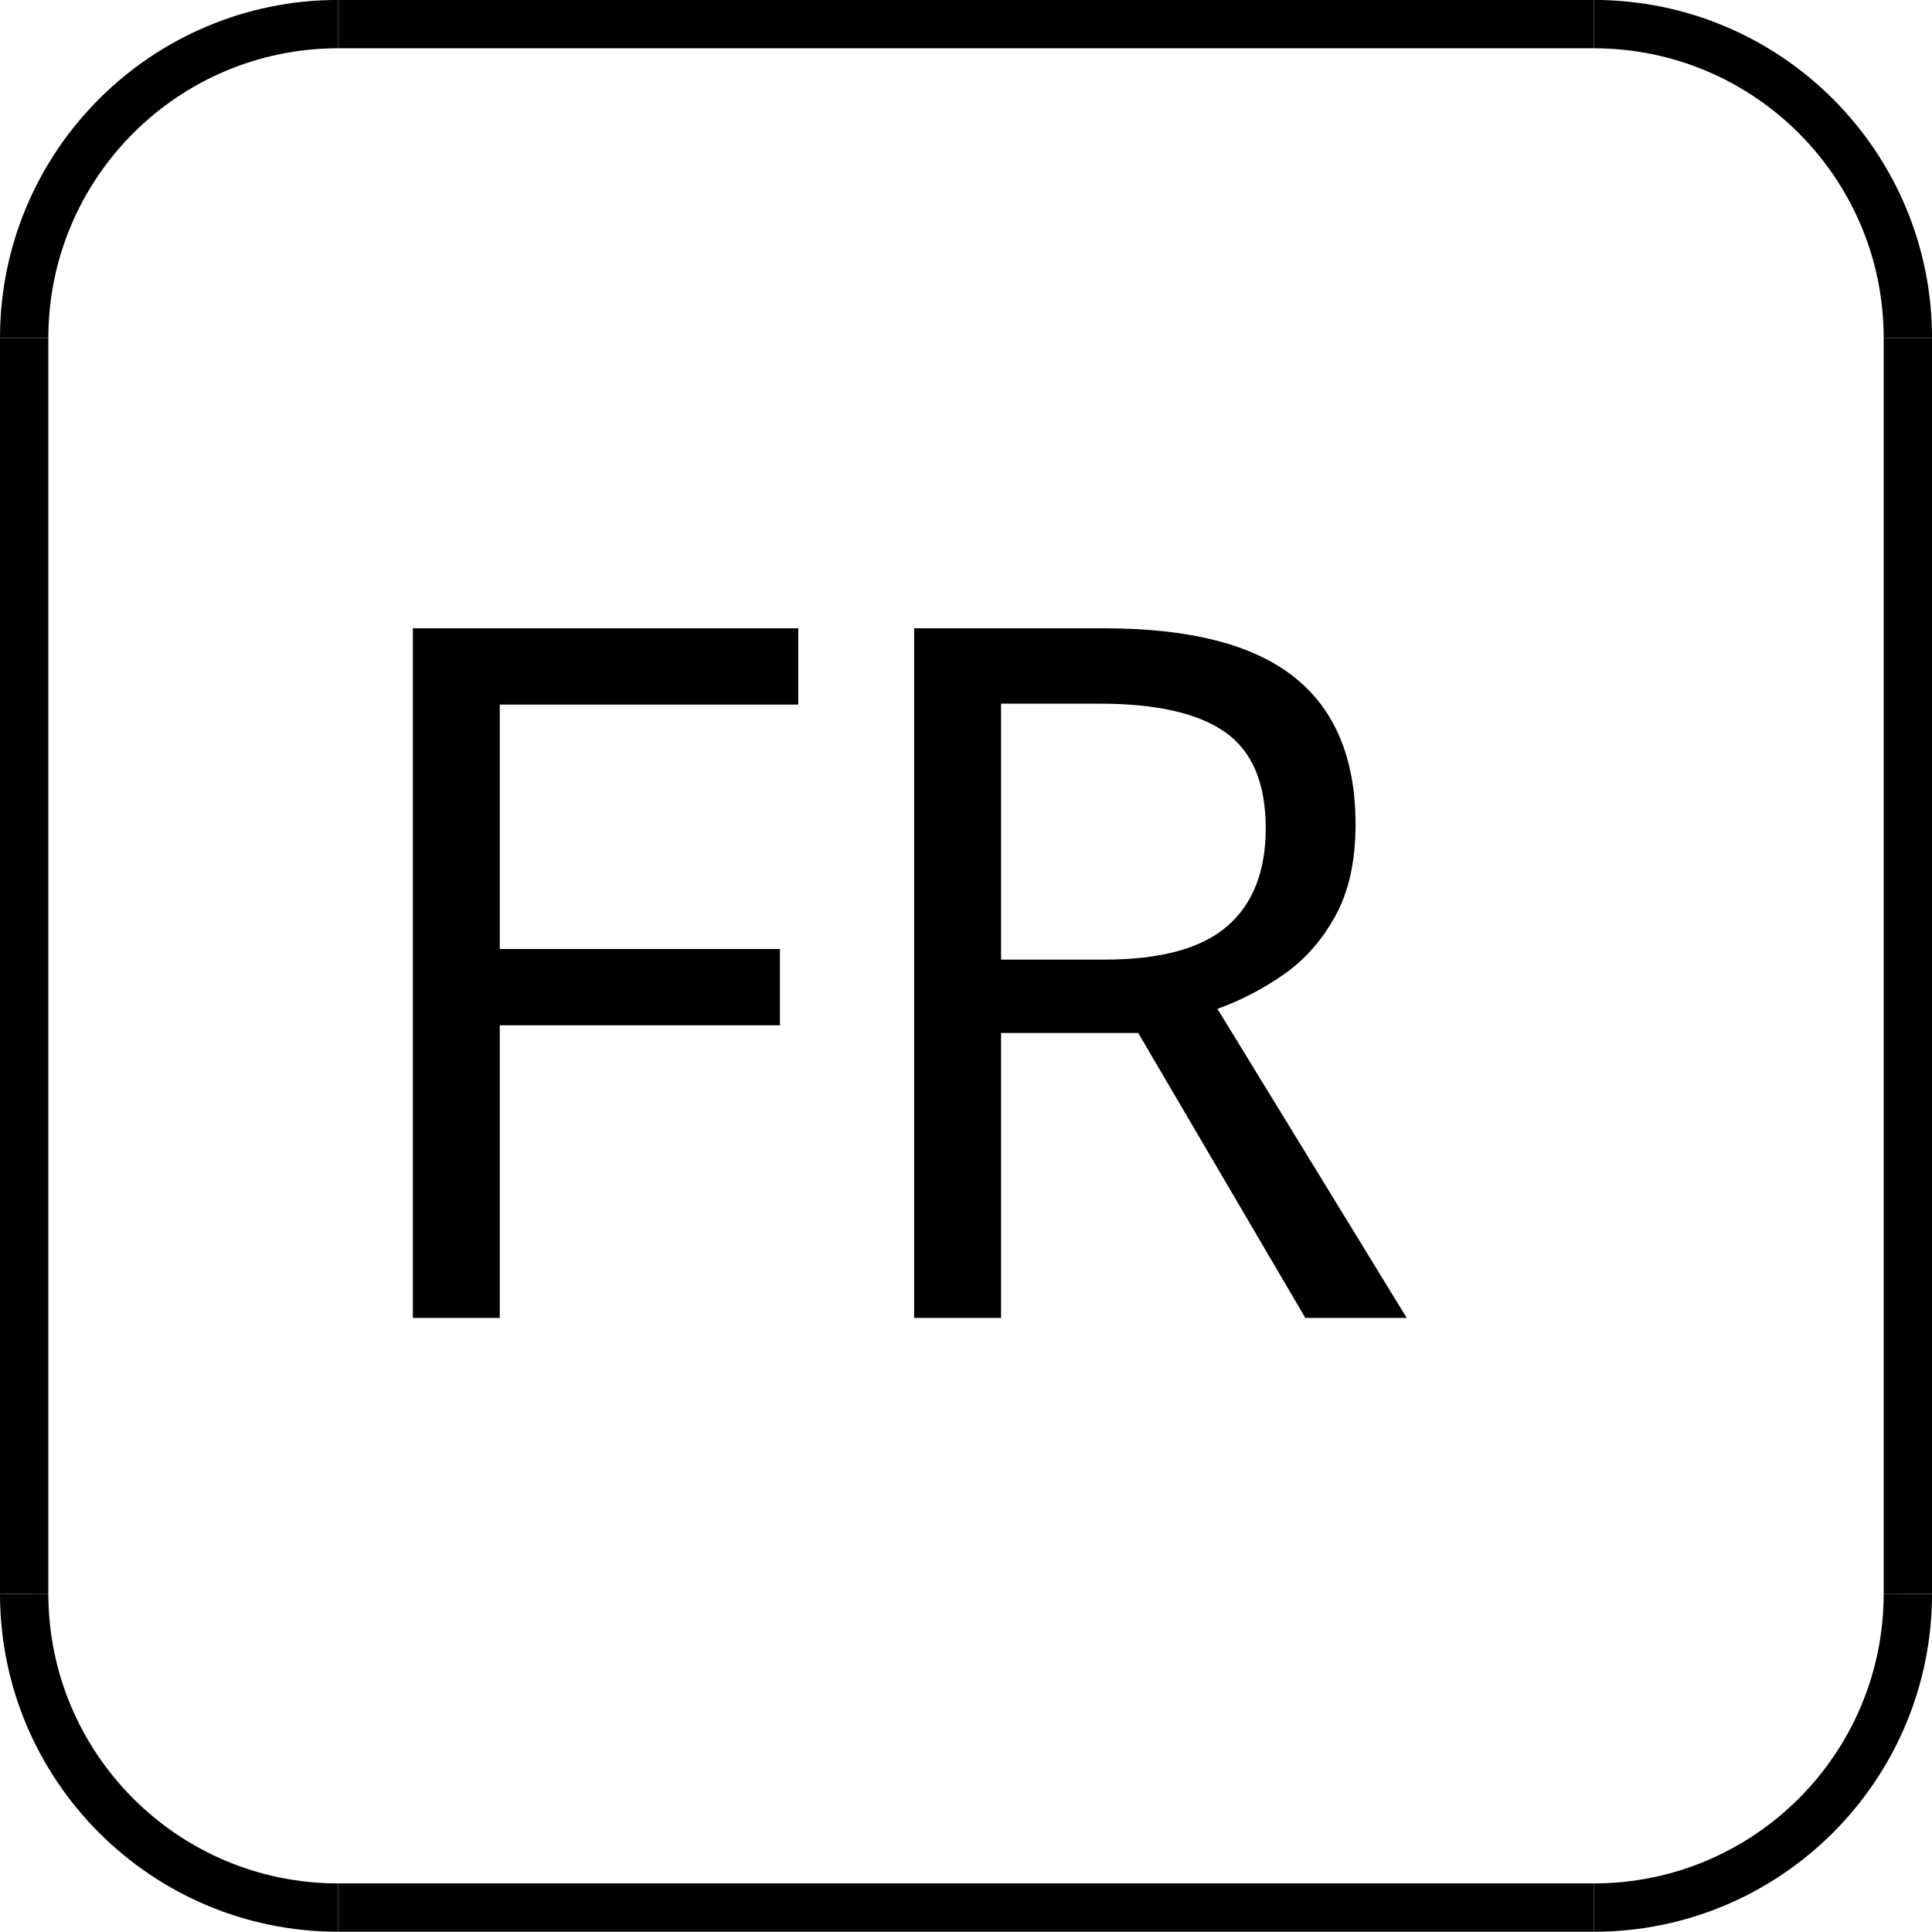
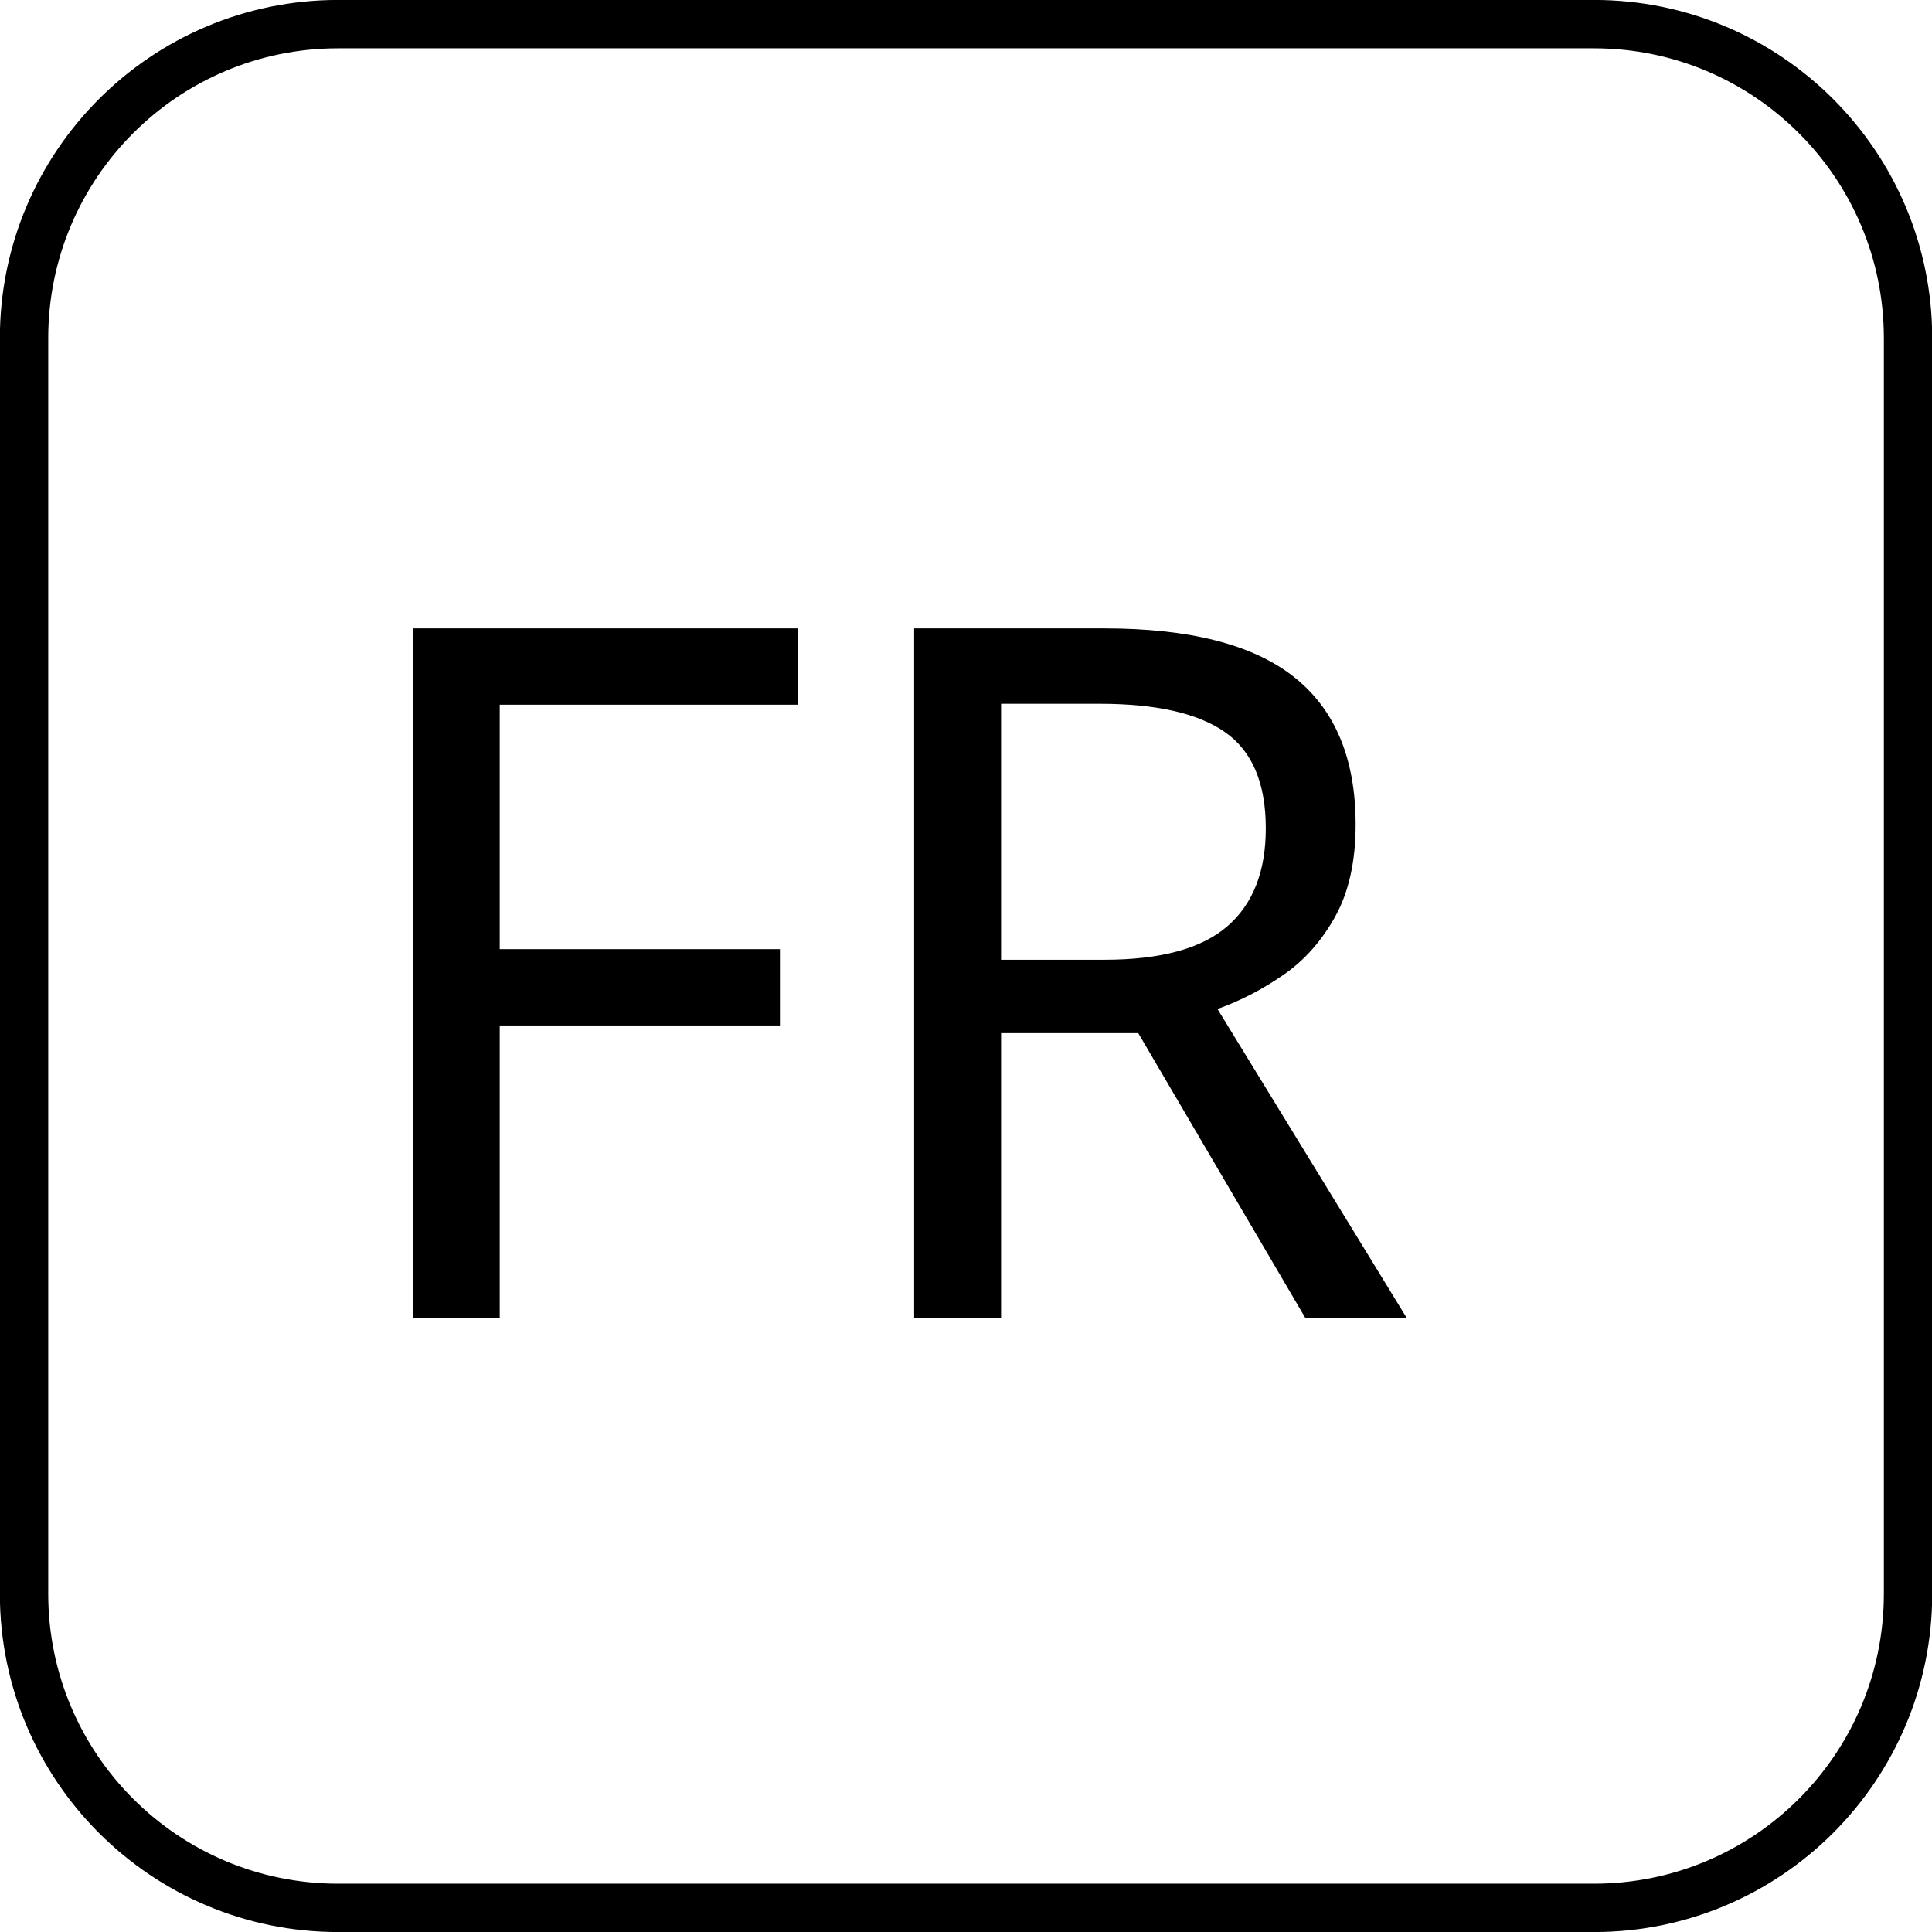
- <svg xmlns="http://www.w3.org/2000/svg" width="105.846mm" height="105.833mm" viewBox="0 0 105.846 105.833" version="1.1" id="svg1642">
+ <svg xmlns="http://www.w3.org/2000/svg" width="40" height="40" viewBox="0 0 10.583 10.583" version="1.1" id="svg1642">
  <defs id="defs1639">
    <rect x="594.125" y="725.376" width="1134.246" height="1221.003" id="rect3654" />
  </defs>
-   <g id="g6351" transform="matrix(0.2550201,0,0,0.2550201,23.8346,-123.7913)" style="stroke-width:10.375;stroke-miterlimit:4;stroke-dasharray:none">
+   <g id="g6351" transform="matrix(0.02550209,0,0,0.02550201,2.382814,-12.37913)" style="stroke-width:10.375;stroke-miterlimit:4;stroke-dasharray:none">
    <g id="g19584" transform="translate(-428.5982,-15.25546)" style="stroke-width:10.375;stroke-miterlimit:4;stroke-dasharray:none">
      <g id="g12097-8" transform="matrix(52.99567,0,0,52.99607,77843.156,179246.66)" style="stroke-width:0.196;stroke-miterlimit:4;stroke-dasharray:none">
        <path d="m -1461.164,-3372.718 a 1.273,1.273 0 0 0 -1.273,1.273" id="path1112-2" style="fill:none;stroke:#000000;stroke-width:0.196;stroke-miterlimit:4;stroke-dasharray:none" />
        <path d="m -1462.437,-3366.355 a 1.273,1.273 0 0 0 1.273,1.272" id="path1114-9" style="fill:none;stroke:#000000;stroke-width:0.196;stroke-miterlimit:4;stroke-dasharray:none" />
        <path d="m -1456.074,-3365.083 a 1.273,1.273 0 0 0 1.273,-1.272" id="path1116-9" style="fill:none;stroke:#000000;stroke-width:0.196;stroke-miterlimit:4;stroke-dasharray:none" />
        <polyline points="538.271,375.944 533.181,375.944 " id="polyline1118-6" style="fill:none;stroke:#000000;stroke-width:0.196;stroke-miterlimit:4;stroke-dasharray:none" transform="translate(-1994.345,-3741.027)" />
        <polyline points="533.181,368.309 538.271,368.309 " id="polyline1120-0" style="fill:none;stroke:#000000;stroke-width:0.196;stroke-miterlimit:4;stroke-dasharray:none" transform="translate(-1994.345,-3741.027)" />
        <polyline points="531.908,374.672 531.908,369.582 " id="polyline1122-2" style="fill:none;stroke:#000000;stroke-width:0.196;stroke-miterlimit:4;stroke-dasharray:none" transform="translate(-1994.345,-3741.027)" />
        <polyline points="539.544,369.582 539.544,374.672 " id="polyline1124-7" style="fill:none;stroke:#000000;stroke-width:0.196;stroke-miterlimit:4;stroke-dasharray:none" transform="translate(-1994.345,-3741.027)" />
        <path d="m -1454.801,-3371.445 a 1.273,1.273 0 0 0 -1.273,-1.273" id="path1126-6" style="fill:none;stroke:#000000;stroke-width:0.196;stroke-miterlimit:4;stroke-dasharray:none" />
      </g>
      <text xml:space="preserve" style="font-style:normal;font-variant:normal;font-weight:normal;font-stretch:normal;font-size:207.499px;line-height:1.25;font-family:sans-serif;-inkscape-font-specification:'sans-serif, Normal';font-variant-ligatures:normal;font-variant-caps:normal;font-variant-numeric:normal;font-variant-east-asian:normal;fill:#000000;fill-opacity:1;stroke:none;stroke-width:10.375;stroke-miterlimit:4;stroke-dasharray:none" x="403.704" y="783.807" id="text44048">
-         <tspan id="tspan1670" x="403.704" y="783.807">FR</tspan>
+         <tspan id="tspan1670" x="403.704" y="783.807" style="stroke-width:10.375;stroke-dasharray:none">FR</tspan>
      </text>
-       <text xml:space="preserve" transform="matrix(1.0375,0,0,1.0375,335.1366,500.6733)" id="text3652" style="font-style:normal;font-weight:normal;font-size:40px;line-height:1.25;font-family:sans-serif;white-space:pre;shape-inside:url(#rect3654);fill:#000000;fill-opacity:1;stroke:none" />
+       <text xml:space="preserve" transform="matrix(1.0375,0,0,1.0375,335.1366,500.6733)" id="text3652" style="font-style:normal;font-weight:normal;font-size:40px;line-height:1.25;font-family:sans-serif;white-space:pre;shape-inside:url(#rect3654);fill:#000000;fill-opacity:1;stroke:none;stroke-width:10;stroke-dasharray:none" />
    </g>
  </g>
</svg>
